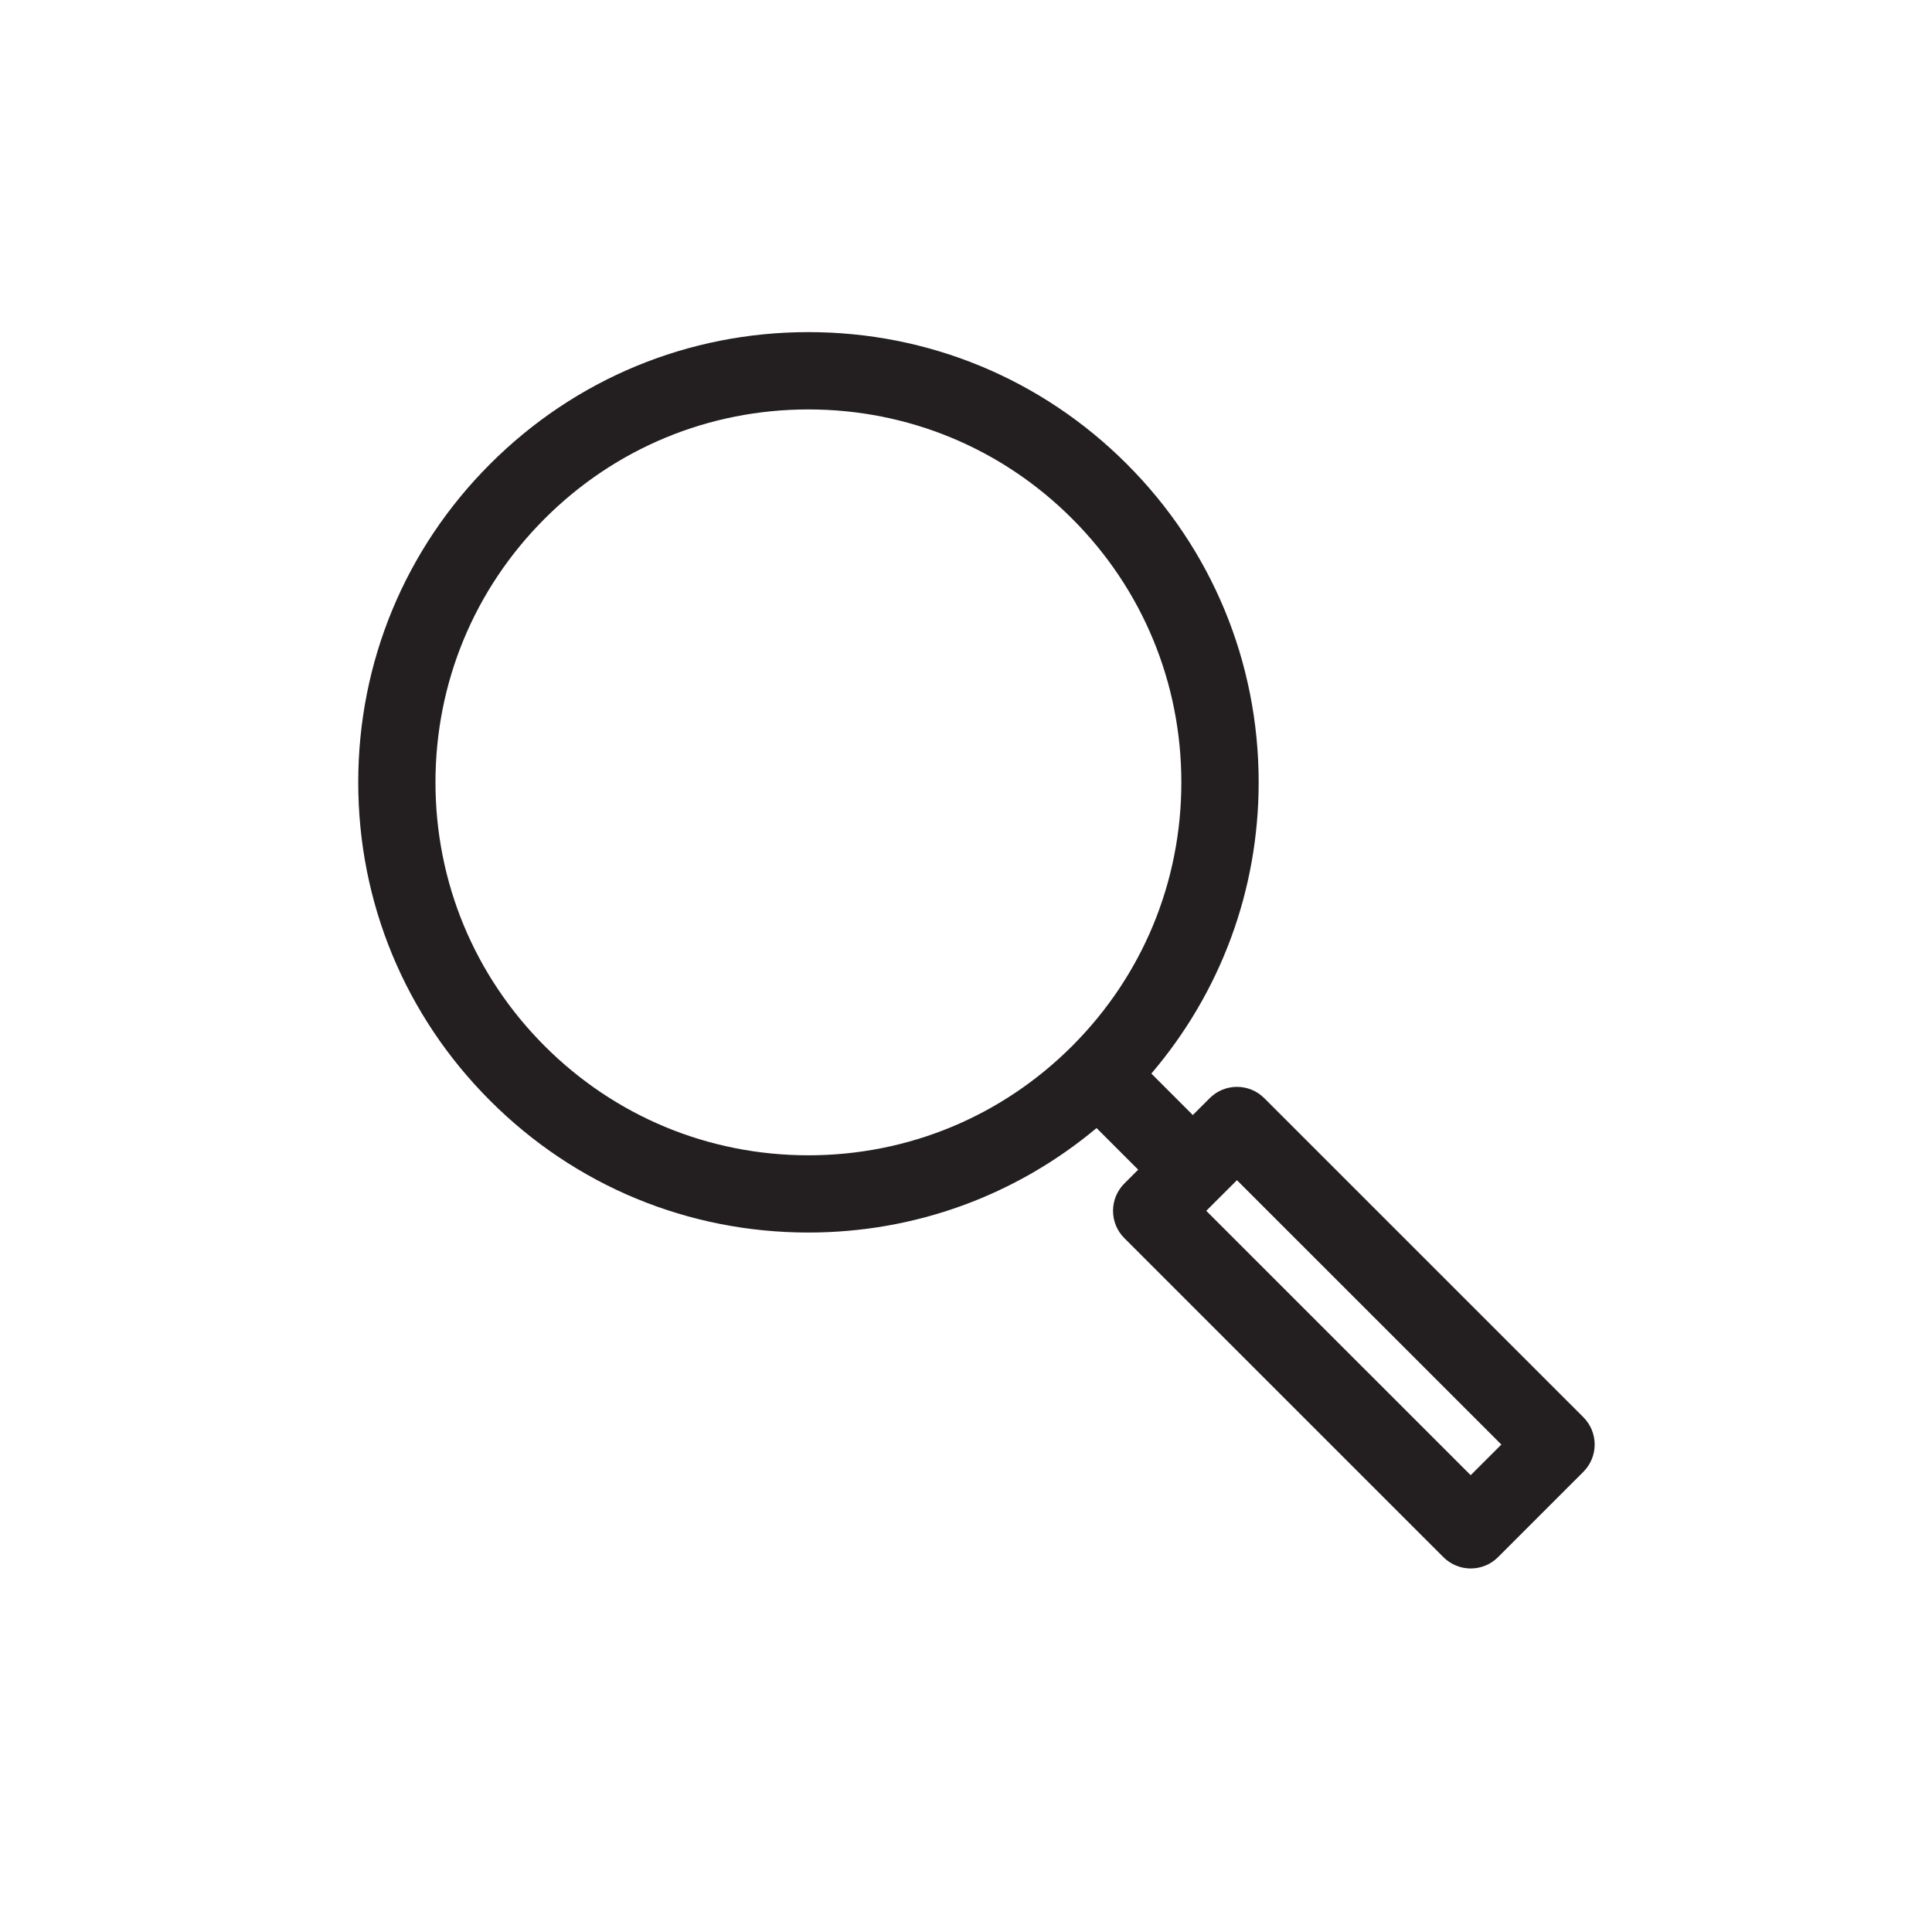
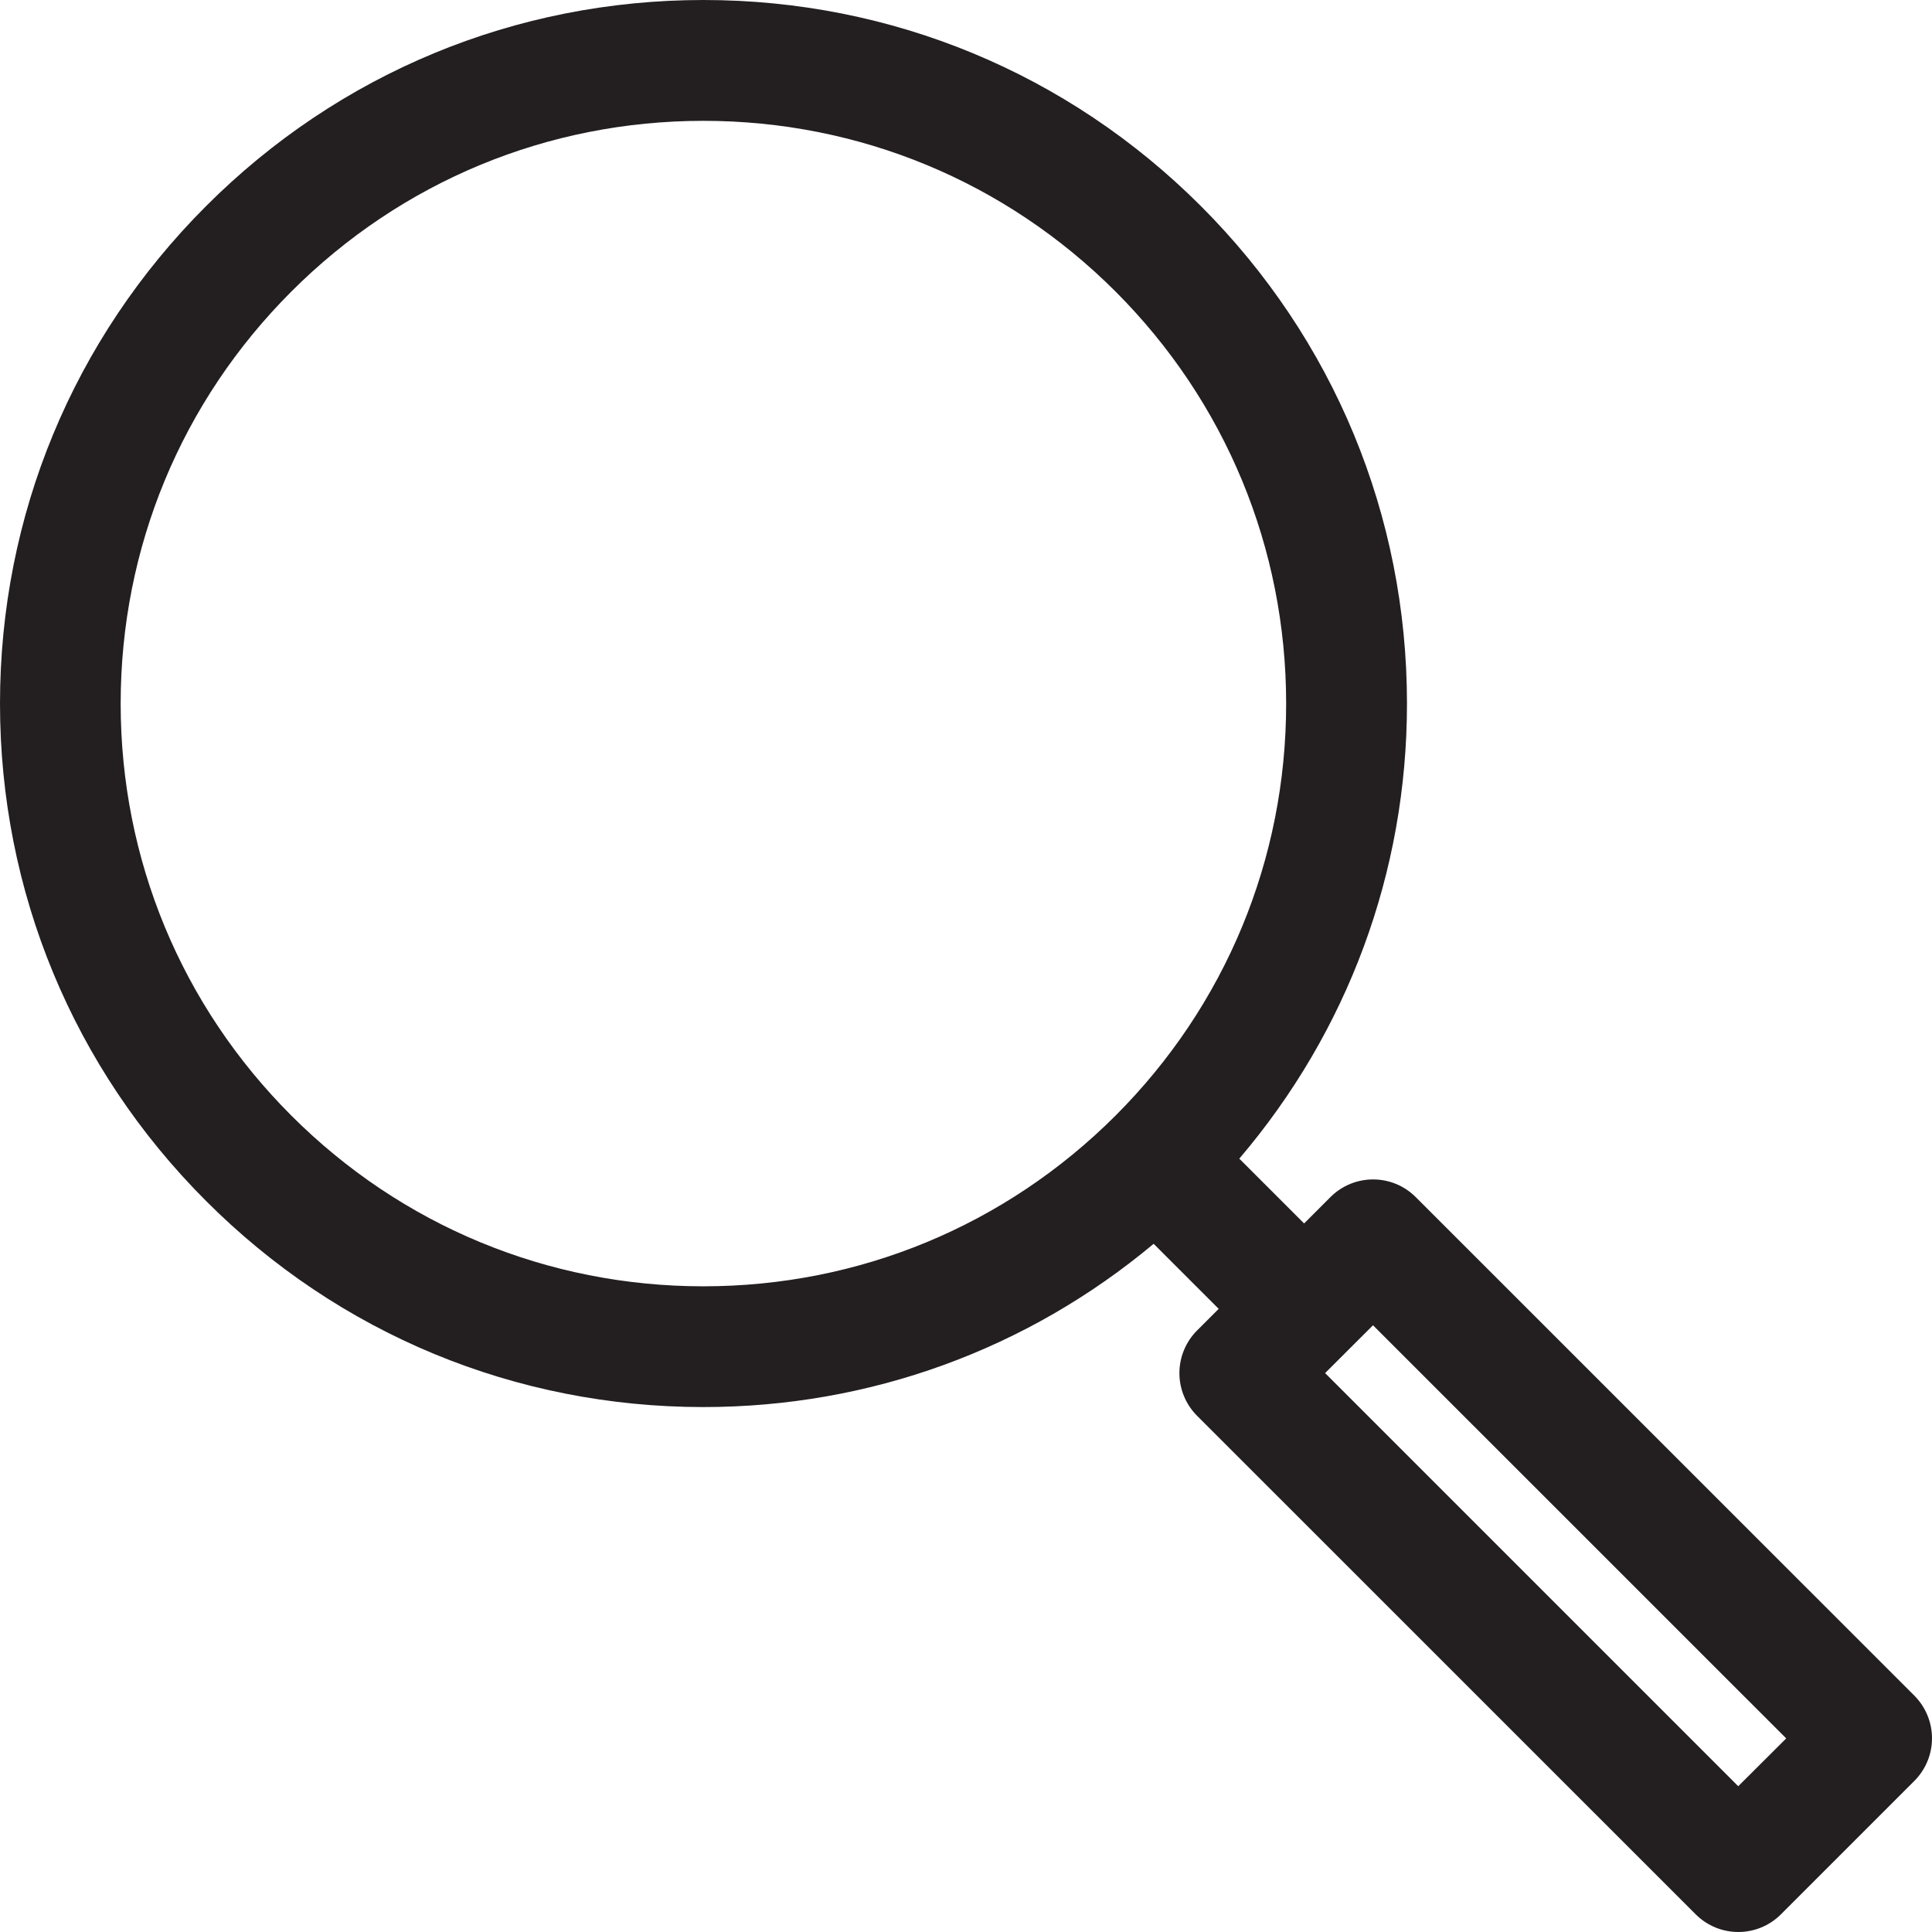
- <svg xmlns="http://www.w3.org/2000/svg" version="1.1" id="Layer_1" x="0px" y="0px" viewBox="0 0 50 50" enable-background="new 0 0 50 50" xml:space="preserve">
-   <path fill="#231F20" d="M20.921,31.898c2.758,0,5.367-0.956,7.458-2.704l1.077,1.077l-0.358,0.358  c-0.188,0.188-0.293,0.442-0.293,0.707s0.105,0.52,0.293,0.707l8.257,8.256c0.195,0.195,0.451,0.293,0.707,0.293  s0.512-0.098,0.707-0.293l2.208-2.208c0.188-0.188,0.293-0.442,0.293-0.707s-0.105-0.52-0.293-0.707l-8.257-8.256  c-0.391-0.391-1.023-0.391-1.414,0l-0.436,0.436l-1.073-1.073c1.793-2.104,2.777-4.743,2.777-7.537c0-3.112-1.212-6.038-3.413-8.239  s-5.127-3.413-8.239-3.413s-6.038,1.212-8.238,3.413c-2.201,2.201-3.413,5.126-3.413,8.239c0,3.112,1.212,6.038,3.413,8.238  C14.883,30.687,17.809,31.898,20.921,31.898z M38.855,37.385l-0.794,0.793l-6.843-6.842l0.794-0.793L38.855,37.385z M14.097,13.423  c1.823-1.823,4.246-2.827,6.824-2.827s5.002,1.004,6.825,2.827c1.823,1.823,2.827,4.247,2.827,6.825  c0,2.578-1.004,5.001-2.827,6.824c-1.823,1.823-4.247,2.827-6.825,2.827s-5.001-1.004-6.824-2.827  c-1.823-1.823-2.827-4.247-2.827-6.824C11.27,17.669,12.273,15.246,14.097,13.423z" />
+ <svg xmlns="http://www.w3.org/2000/svg" width="24px" height="24px" viewBox="0 0 24 24" version="1.1">
+   <g class="magnifying-glass-2" stroke="none" stroke-width="1" fill="none" fill-rule="evenodd">
+     <path d="M8.738,17.479 C10.806,17.479 12.763,16.762 14.331,15.451 L15.139,16.259 L14.871,16.527 C14.73,16.668 14.651,16.859 14.651,17.057 C14.651,17.256 14.73,17.447 14.871,17.588 L21.064,23.78 C21.21,23.926 21.402,24 21.594,24 C21.786,24 21.978,23.926 22.124,23.78 L23.78,22.124 C23.921,21.983 24,21.793 24,21.594 C24,21.395 23.921,21.204 23.78,21.063 L17.587,14.871 C17.294,14.578 16.82,14.578 16.527,14.871 L16.2,15.198 L15.395,14.393 C16.74,12.815 17.478,10.836 17.478,8.74 C17.478,6.406 16.569,4.211 14.918,2.56 C13.267,0.909 11.073,0 8.739,0 C6.404,0 4.21,0.909 2.56,2.56 C0.909,4.211 0,6.405 0,8.74 C0,11.074 0.909,13.269 2.56,14.919 C4.209,16.571 6.404,17.479 8.738,17.479 Z M22.189,21.595 L21.593,22.189 L16.461,17.057 L17.056,16.463 L22.189,21.595 Z M3.62,3.621 C4.987,2.254 6.804,1.501 8.738,1.501 C10.671,1.501 12.489,2.254 13.857,3.621 C15.224,4.989 15.977,6.807 15.977,8.741 C15.977,10.674 15.224,12.492 13.857,13.859 C12.489,15.226 10.671,15.979 8.738,15.979 C6.804,15.979 4.987,15.226 3.62,13.859 C2.252,12.492 1.499,10.674 1.499,8.741 C1.499,6.806 2.252,4.989 3.62,3.621 Z" fill="#231F20" fill-rule="nonzero" />
+   </g>
</svg>
